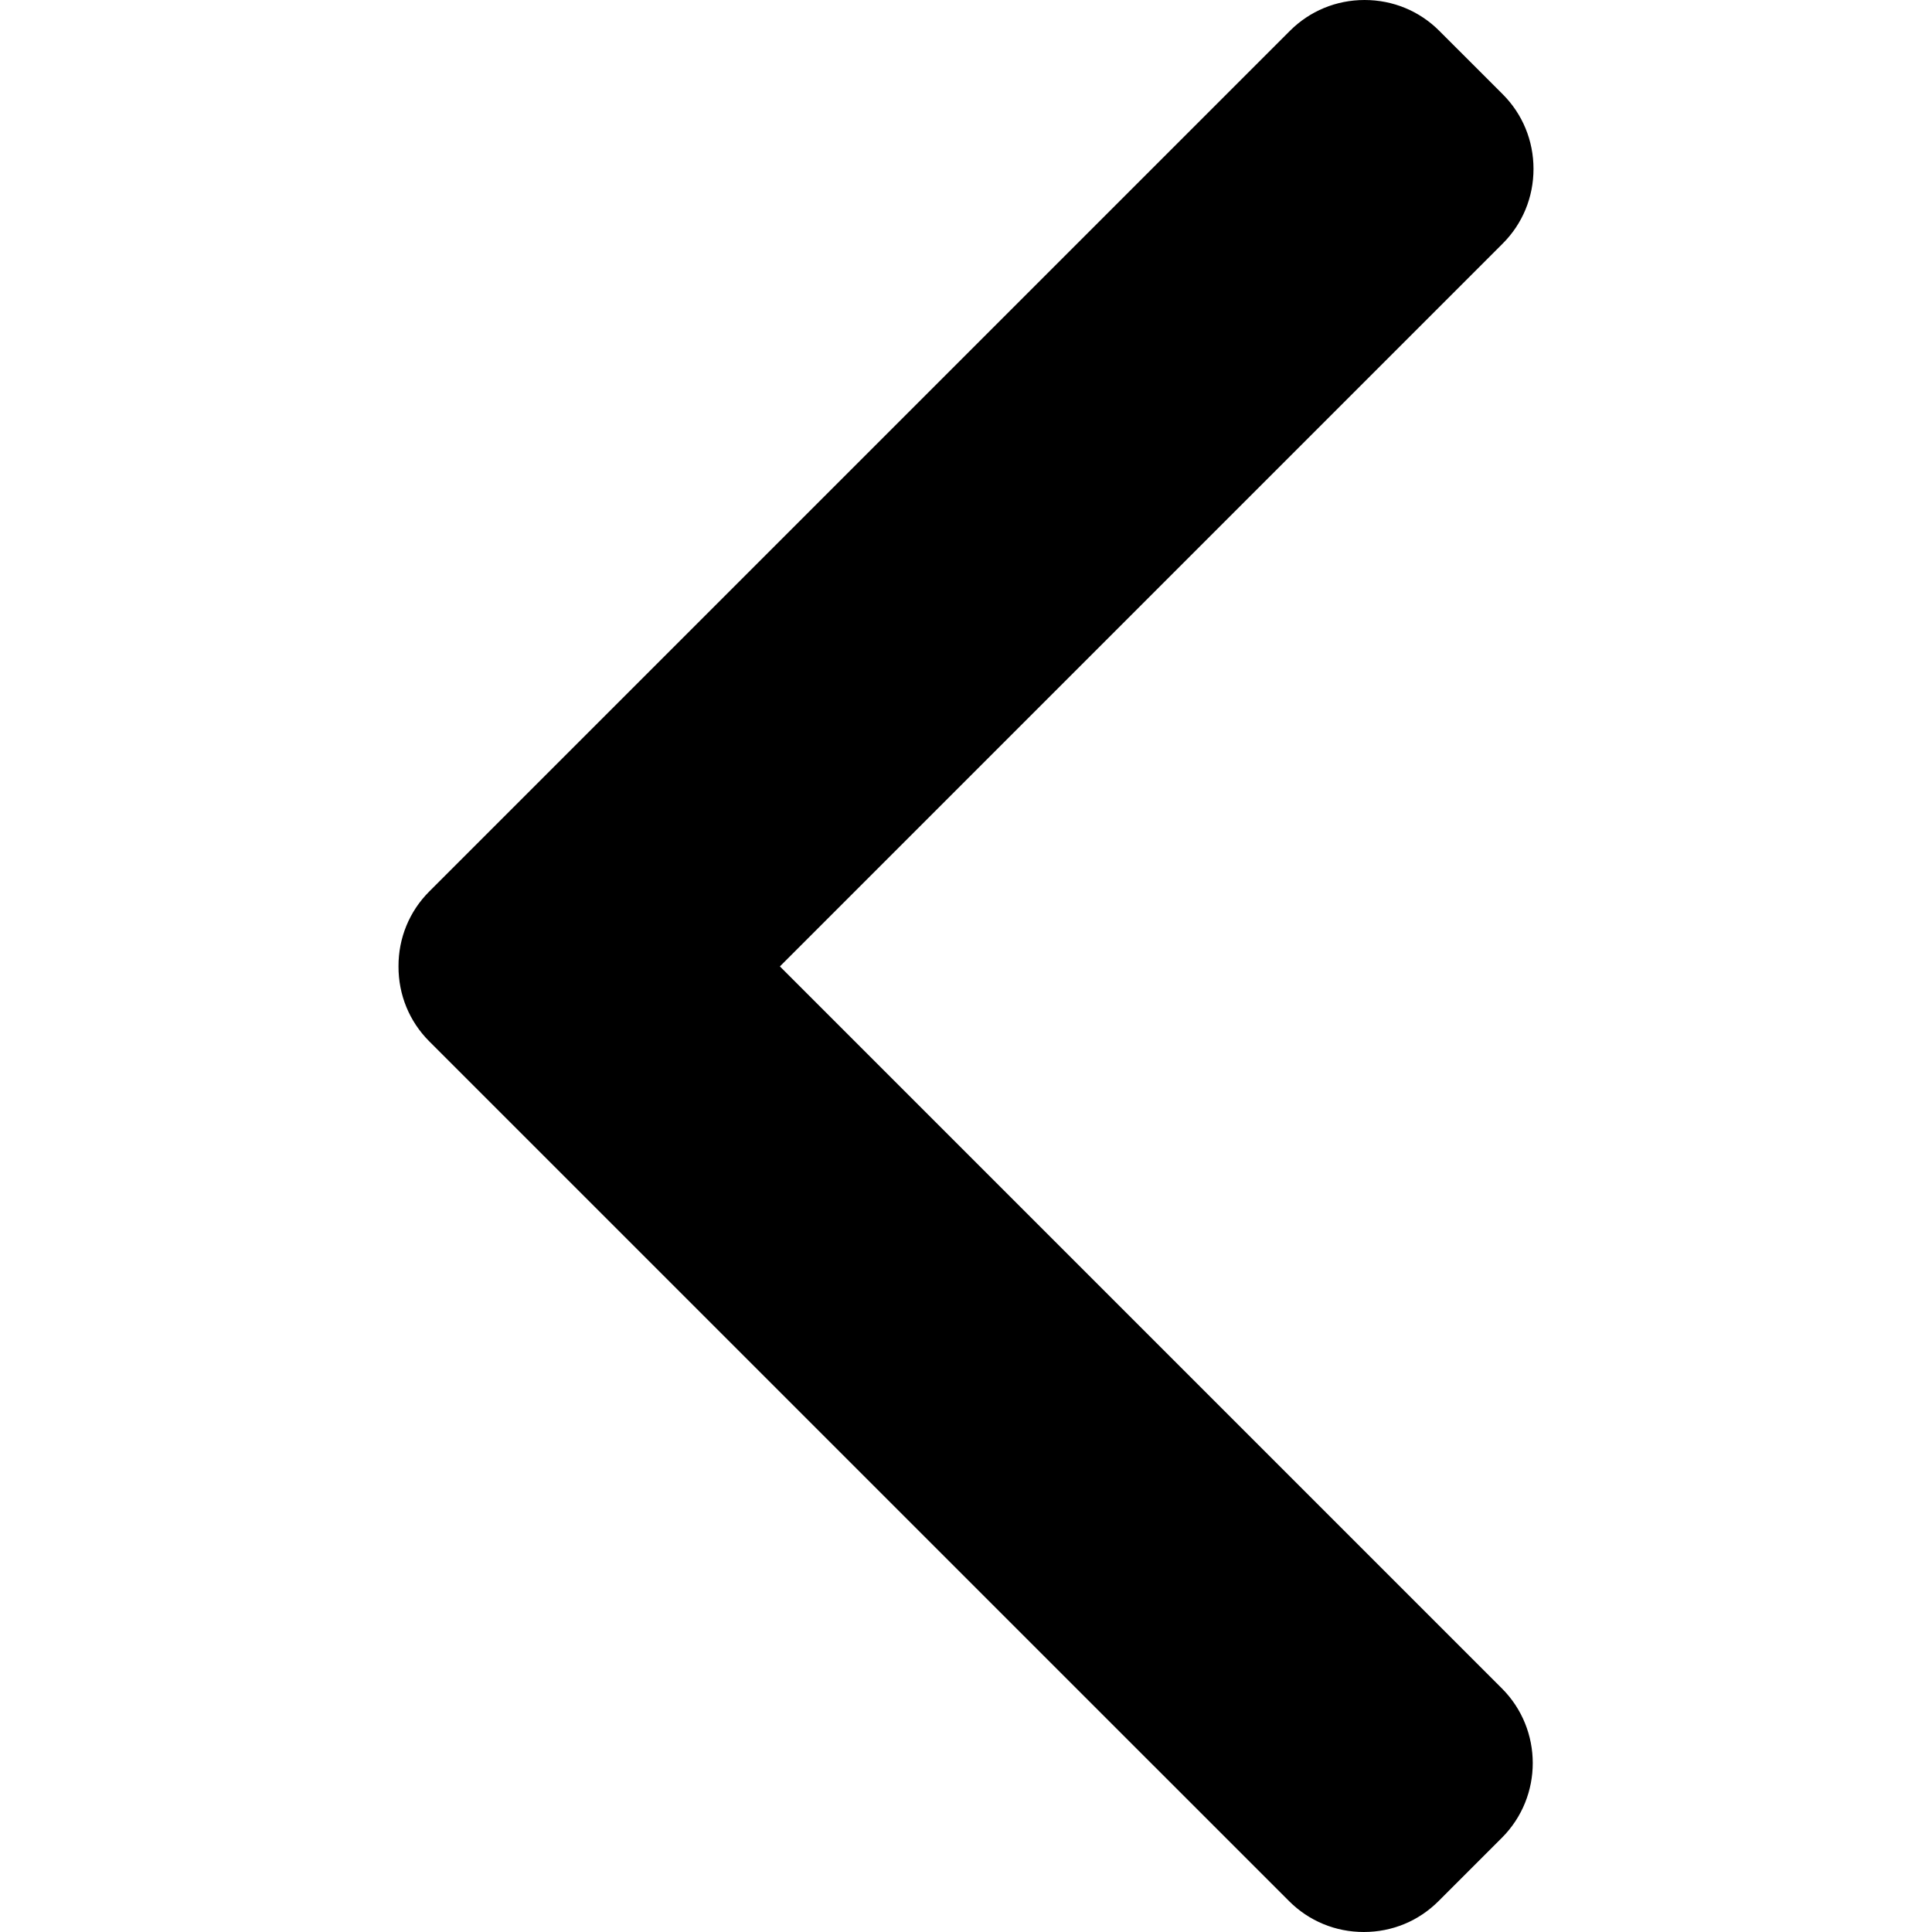
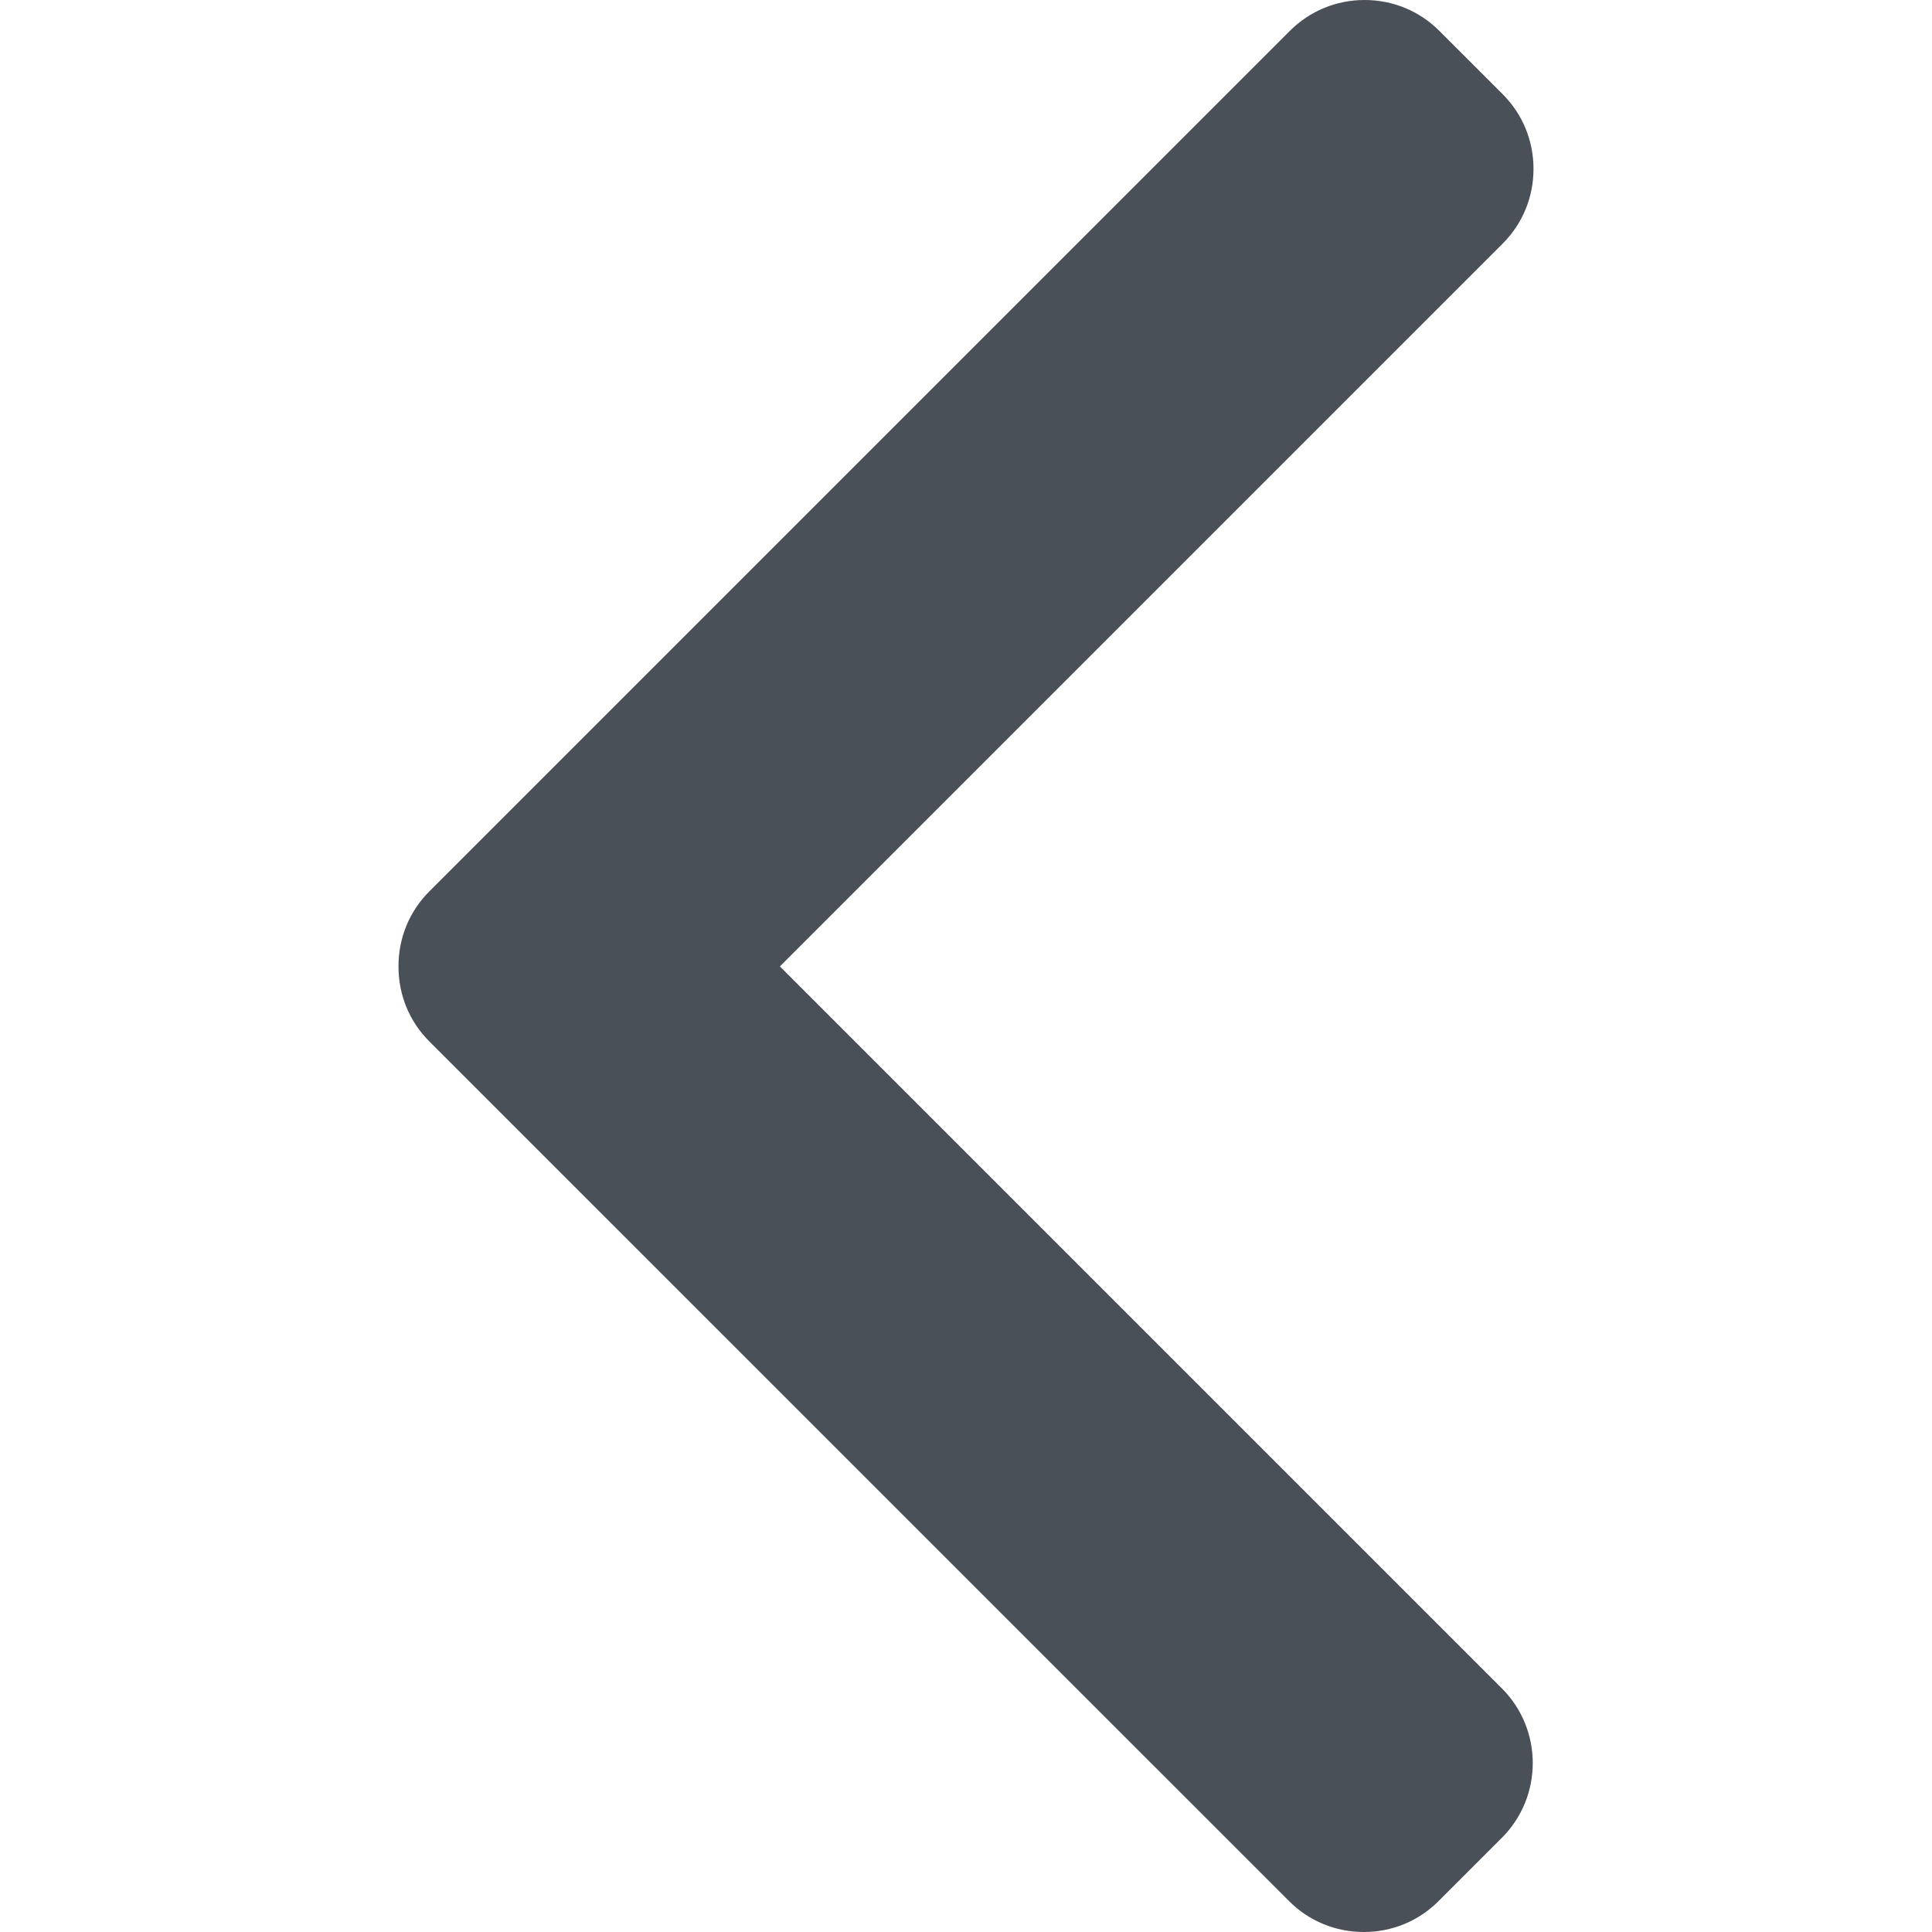
- <svg xmlns="http://www.w3.org/2000/svg" version="1.1" id="Layer_1" x="0px" y="0px" viewBox="0 0 492 492" style="enable-background:new 0 0 492 492;" xml:space="preserve">
+ <svg xmlns="http://www.w3.org/2000/svg" version="1.1" id="Layer_1" x="0px" y="0px" viewBox="0 0 492 492" style="enable-background:new 0 0 492 492; fill: #4a5057" xml:space="preserve">
  <g>
    <g>
      <path d="M198.608,246.104L382.664,62.04c5.068-5.056,7.856-11.816,7.856-19.024c0-7.212-2.788-13.968-7.856-19.032l-16.128-16.12    C361.476,2.792,354.712,0,347.504,0s-13.964,2.792-19.028,7.864L109.328,227.008c-5.084,5.08-7.868,11.868-7.848,19.084    c-0.02,7.248,2.76,14.028,7.848,19.112l218.944,218.932c5.064,5.072,11.82,7.864,19.032,7.864c7.208,0,13.964-2.792,19.032-7.864    l16.124-16.12c10.492-10.492,10.492-27.572,0-38.06L198.608,246.104z" />
    </g>
  </g>
  <g>
</g>
  <g>
</g>
  <g>
</g>
  <g>
</g>
  <g>
</g>
  <g>
</g>
  <g>
</g>
  <g>
</g>
  <g>
</g>
  <g>
</g>
  <g>
</g>
  <g>
</g>
  <g>
</g>
  <g>
</g>
  <g>
</g>
</svg>
